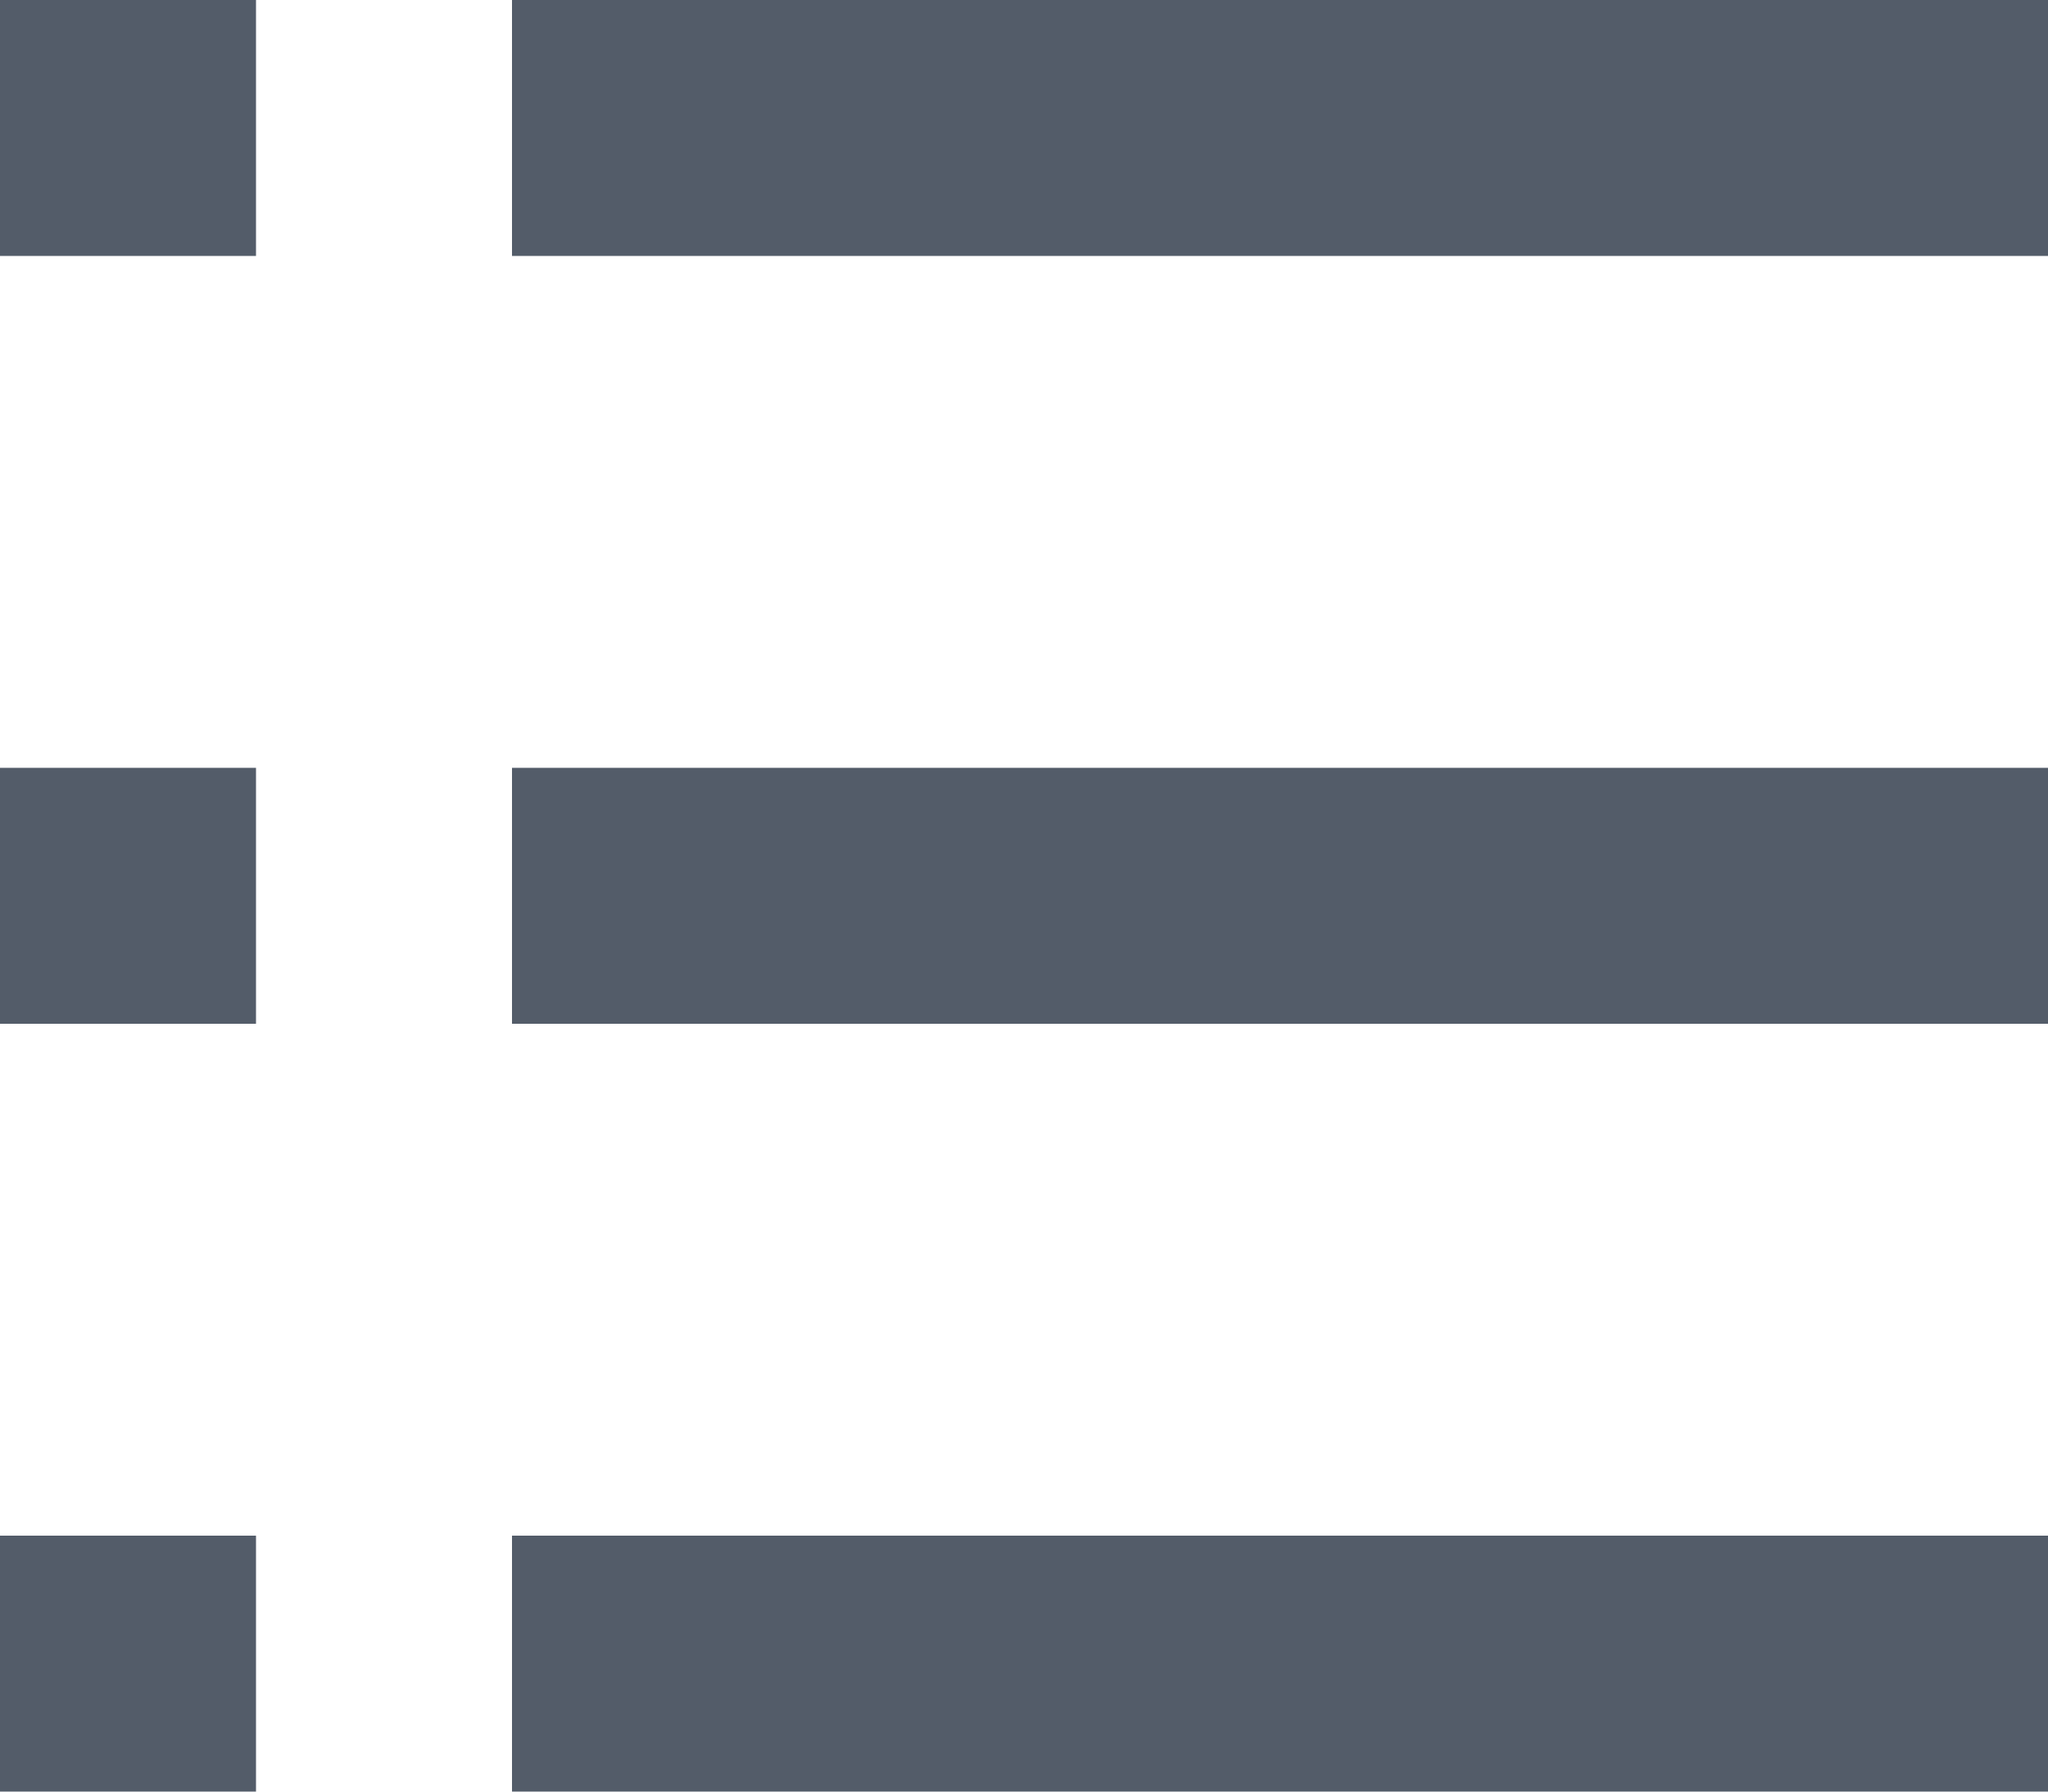
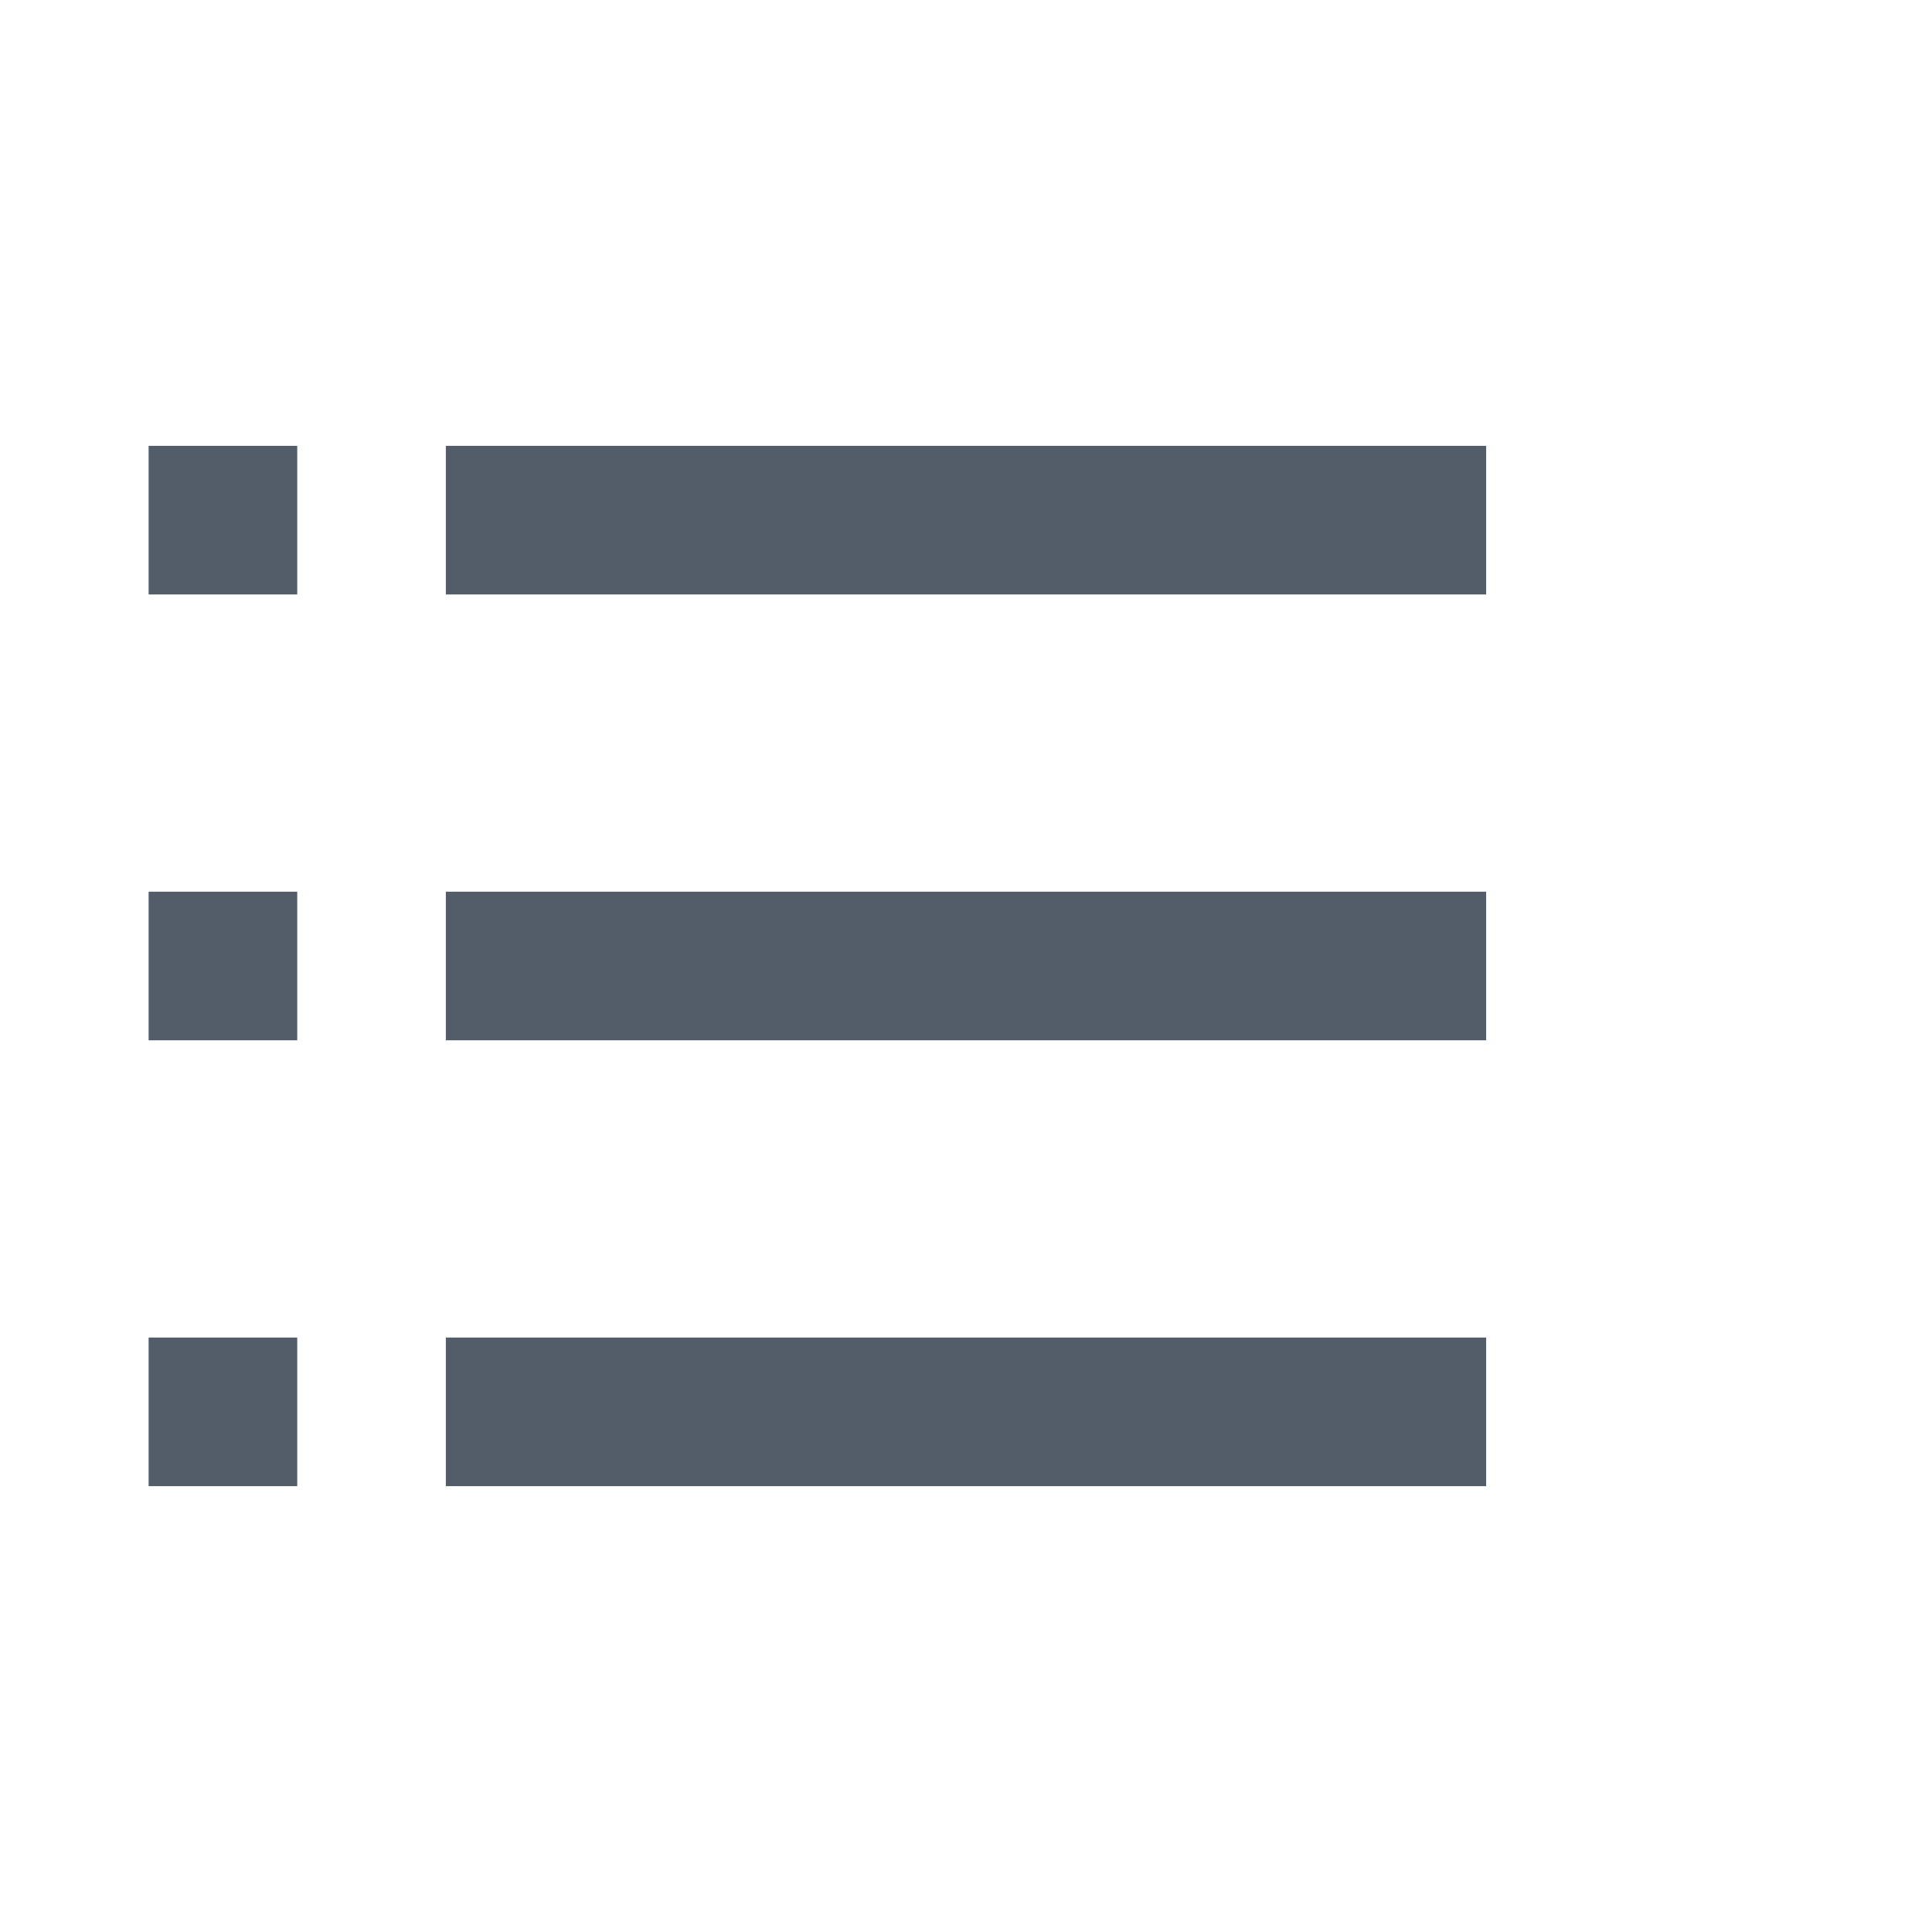
- <svg xmlns="http://www.w3.org/2000/svg" width="16px" height="14px">
-   <g fill="#535C69">
-     <rect x="4" y="0" width="16" height="2" />
-     <rect x="4" y="6" width="16" height="2" />
-     <rect x="0" y="0" width="2" height="2" />
-     <rect x="0" y="6" width="2" height="2" />
-     <rect x="4" y="12" width="16" height="2" />
-     <rect x="0" y="12" width="2" height="2" />
+ <svg xmlns="http://www.w3.org/2000/svg" width="26" height="26" viewBox="0 0 26 26">
+   <g fill-rule="evenodd" fill="#535C69">
+     <path d="M6 6h14v2H6zM6 12h14v2H6zM6 18h14v2H6zM2 6h2v2H2zM2 12h2v2H2zM2 18h2v2H2z" />
  </g>
</svg>
